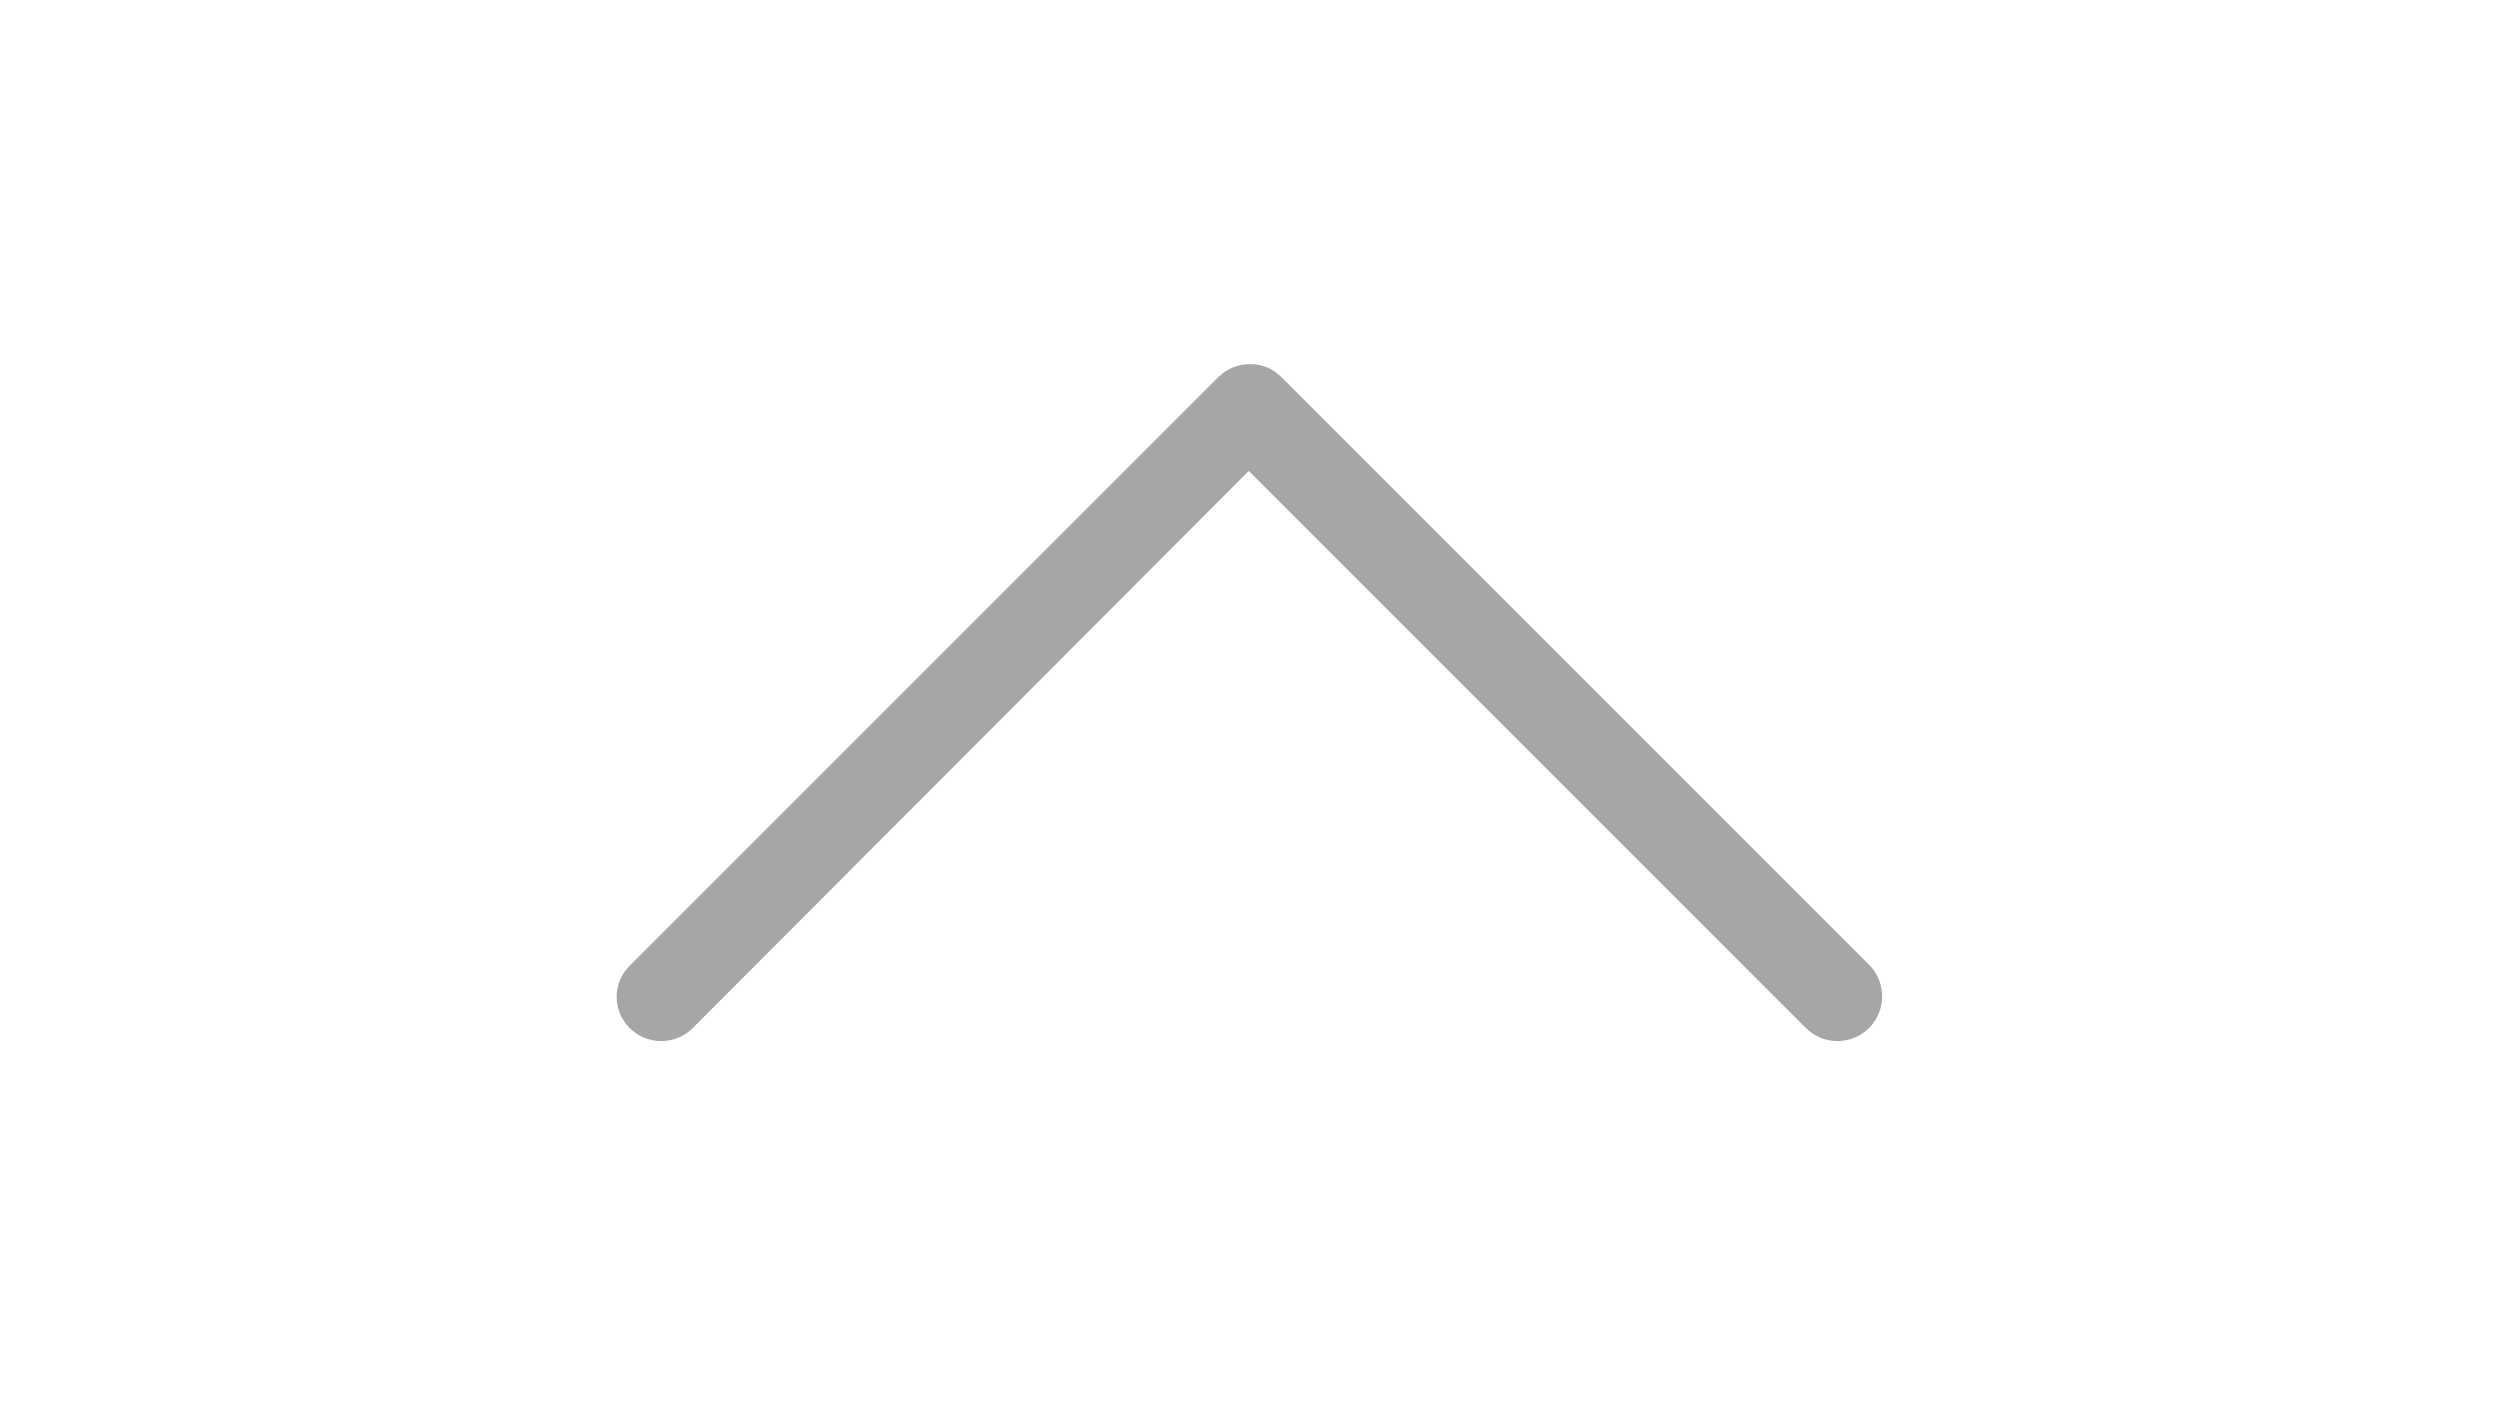
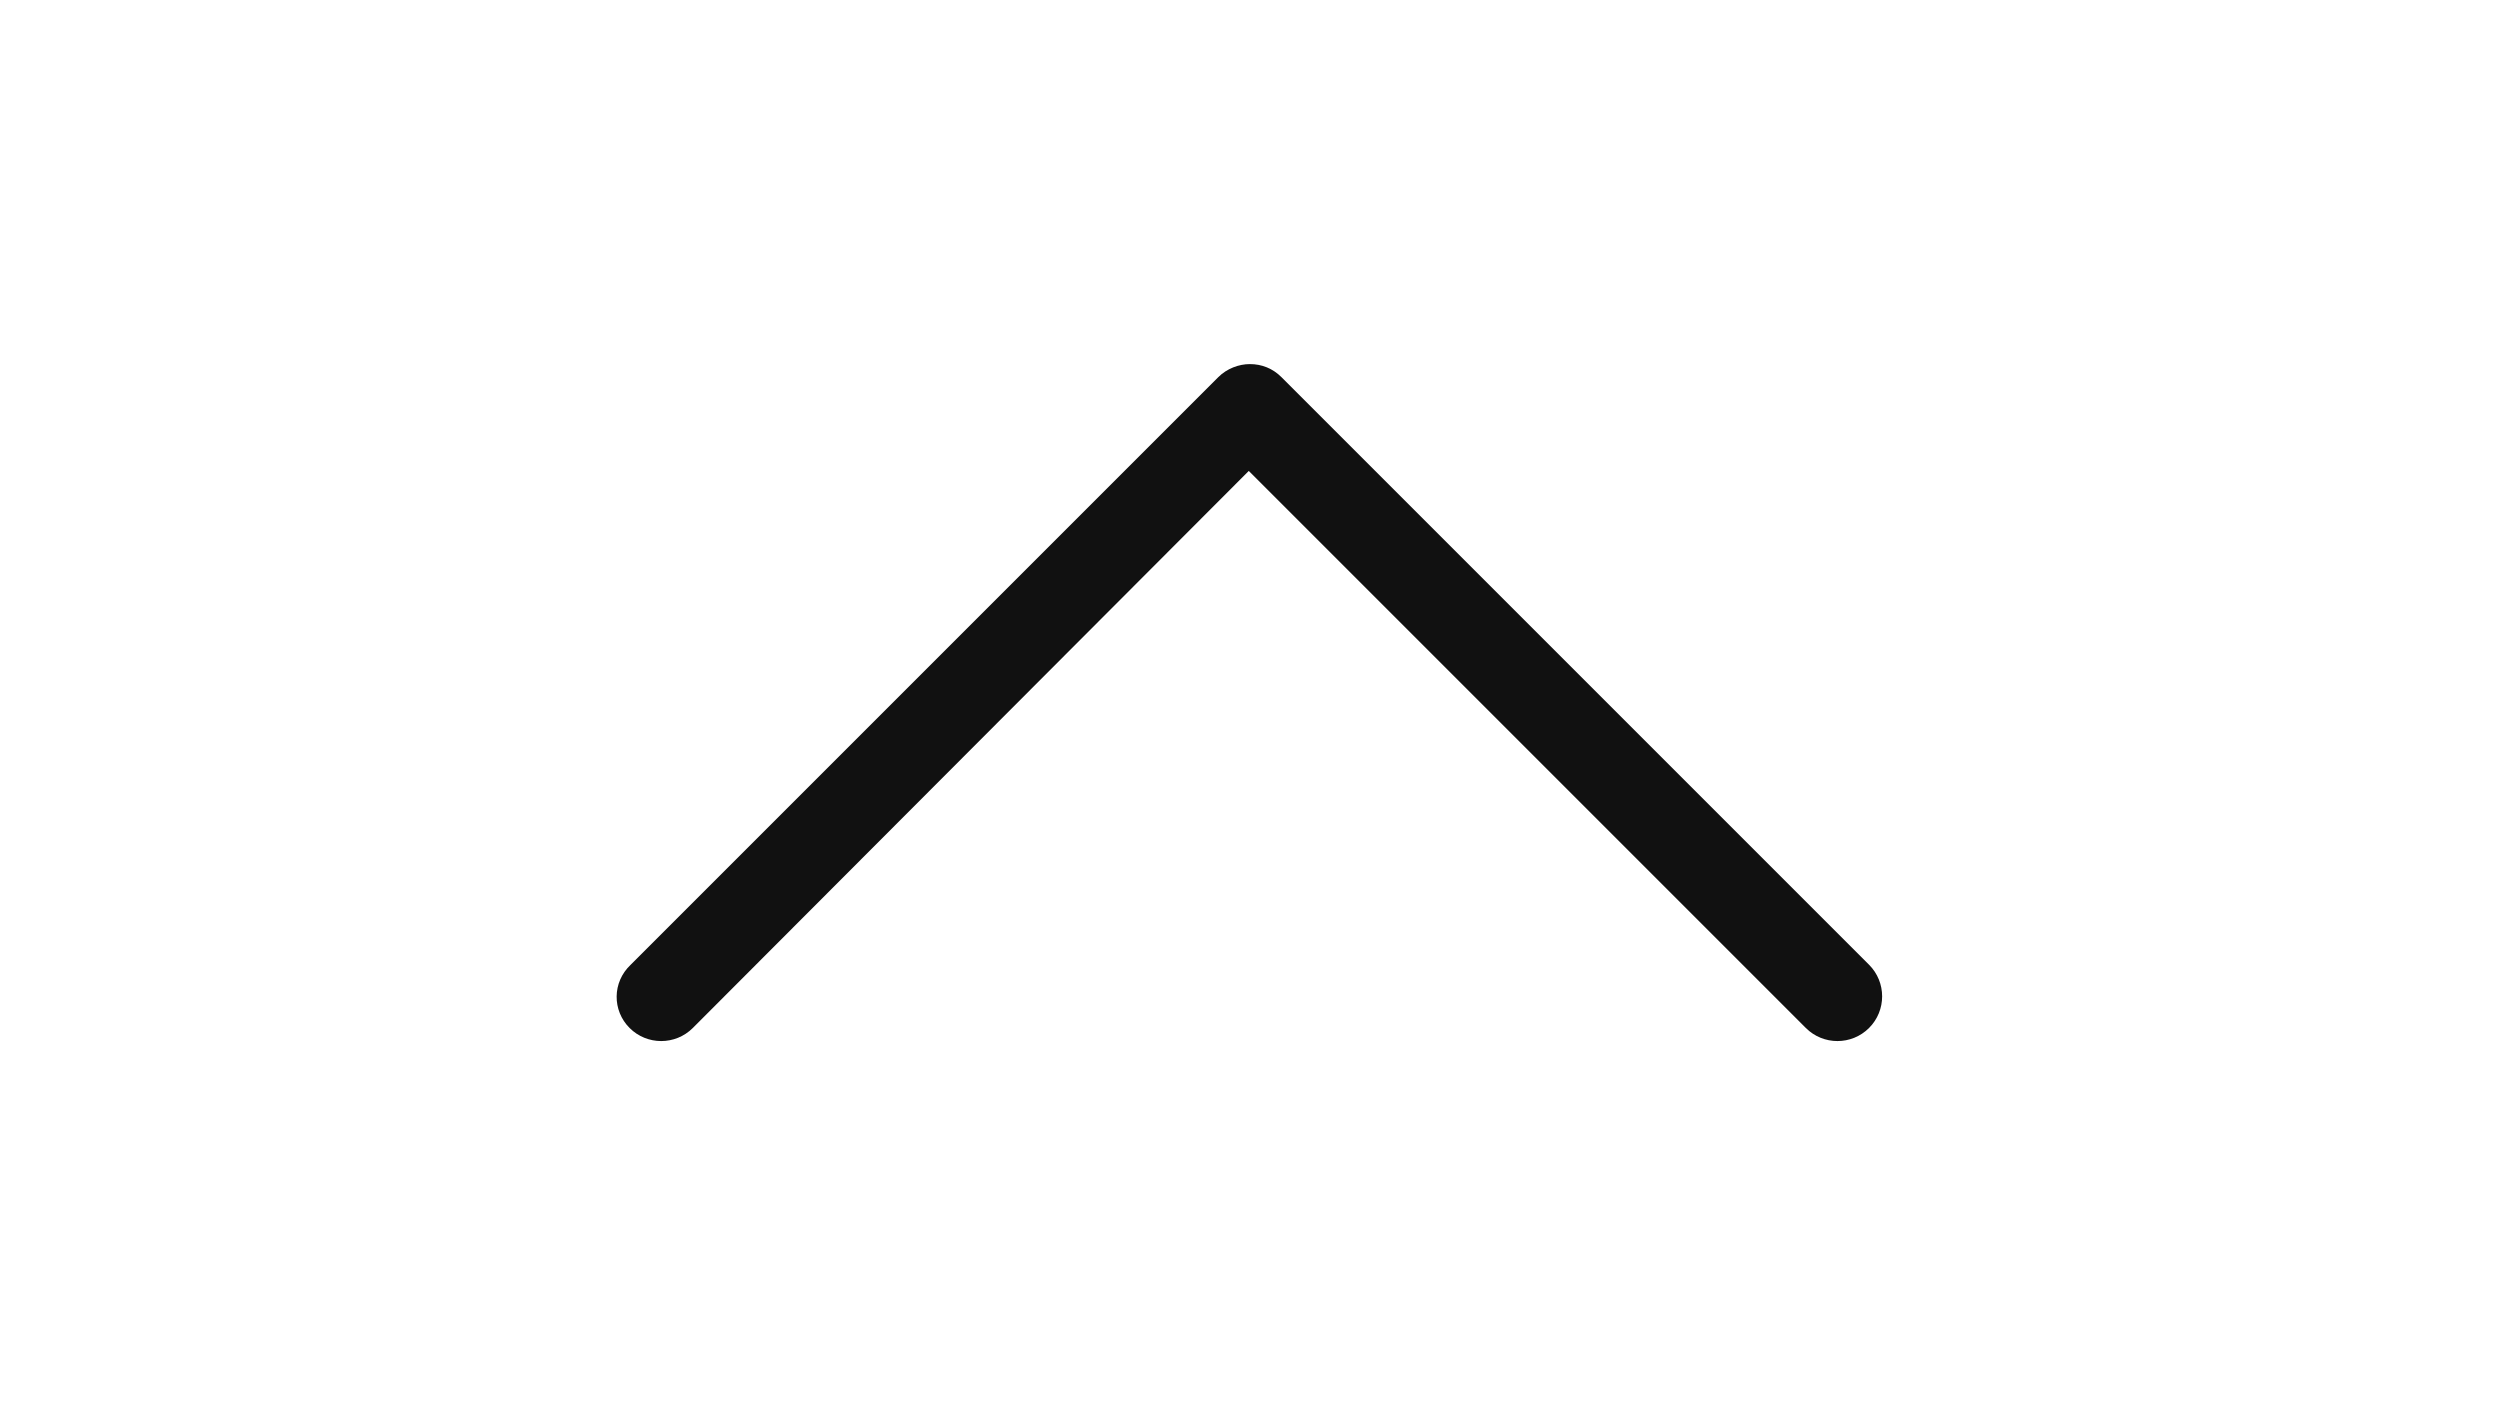
<svg xmlns="http://www.w3.org/2000/svg" version="1.1" id="Layer_1" x="0px" y="0px" width="1920px" height="1080px" viewBox="0 0 1920 1080" enable-background="new 0 0 1920 1080" xml:space="preserve">
  <g>
-     <path fill="#A6A6A6" d="M483.526,789.487c13.396,13.396,35.163,13.396,48.559,0l426.977-427.814l427.813,427.814   c13.396,13.396,35.163,13.396,48.559,0c13.395-13.396,13.396-35.162,0-48.559L984.178,289.673   c-6.697-6.698-15.069-10.047-24.279-10.047c-8.372,0-17.581,3.35-24.278,10.047L484.364,740.93   C470.132,754.325,470.132,776.092,483.526,789.487z" />
+     <path fill="#111111" d="M483.526,789.487c13.396,13.396,35.163,13.396,48.559,0l426.977-427.814l427.813,427.814   c13.396,13.396,35.163,13.396,48.559,0c13.395-13.396,13.396-35.162,0-48.559L984.178,289.673   c-6.697-6.698-15.069-10.047-24.279-10.047c-8.372,0-17.581,3.35-24.278,10.047L484.364,740.93   C470.132,754.325,470.132,776.092,483.526,789.487z" />
  </g>
</svg>
